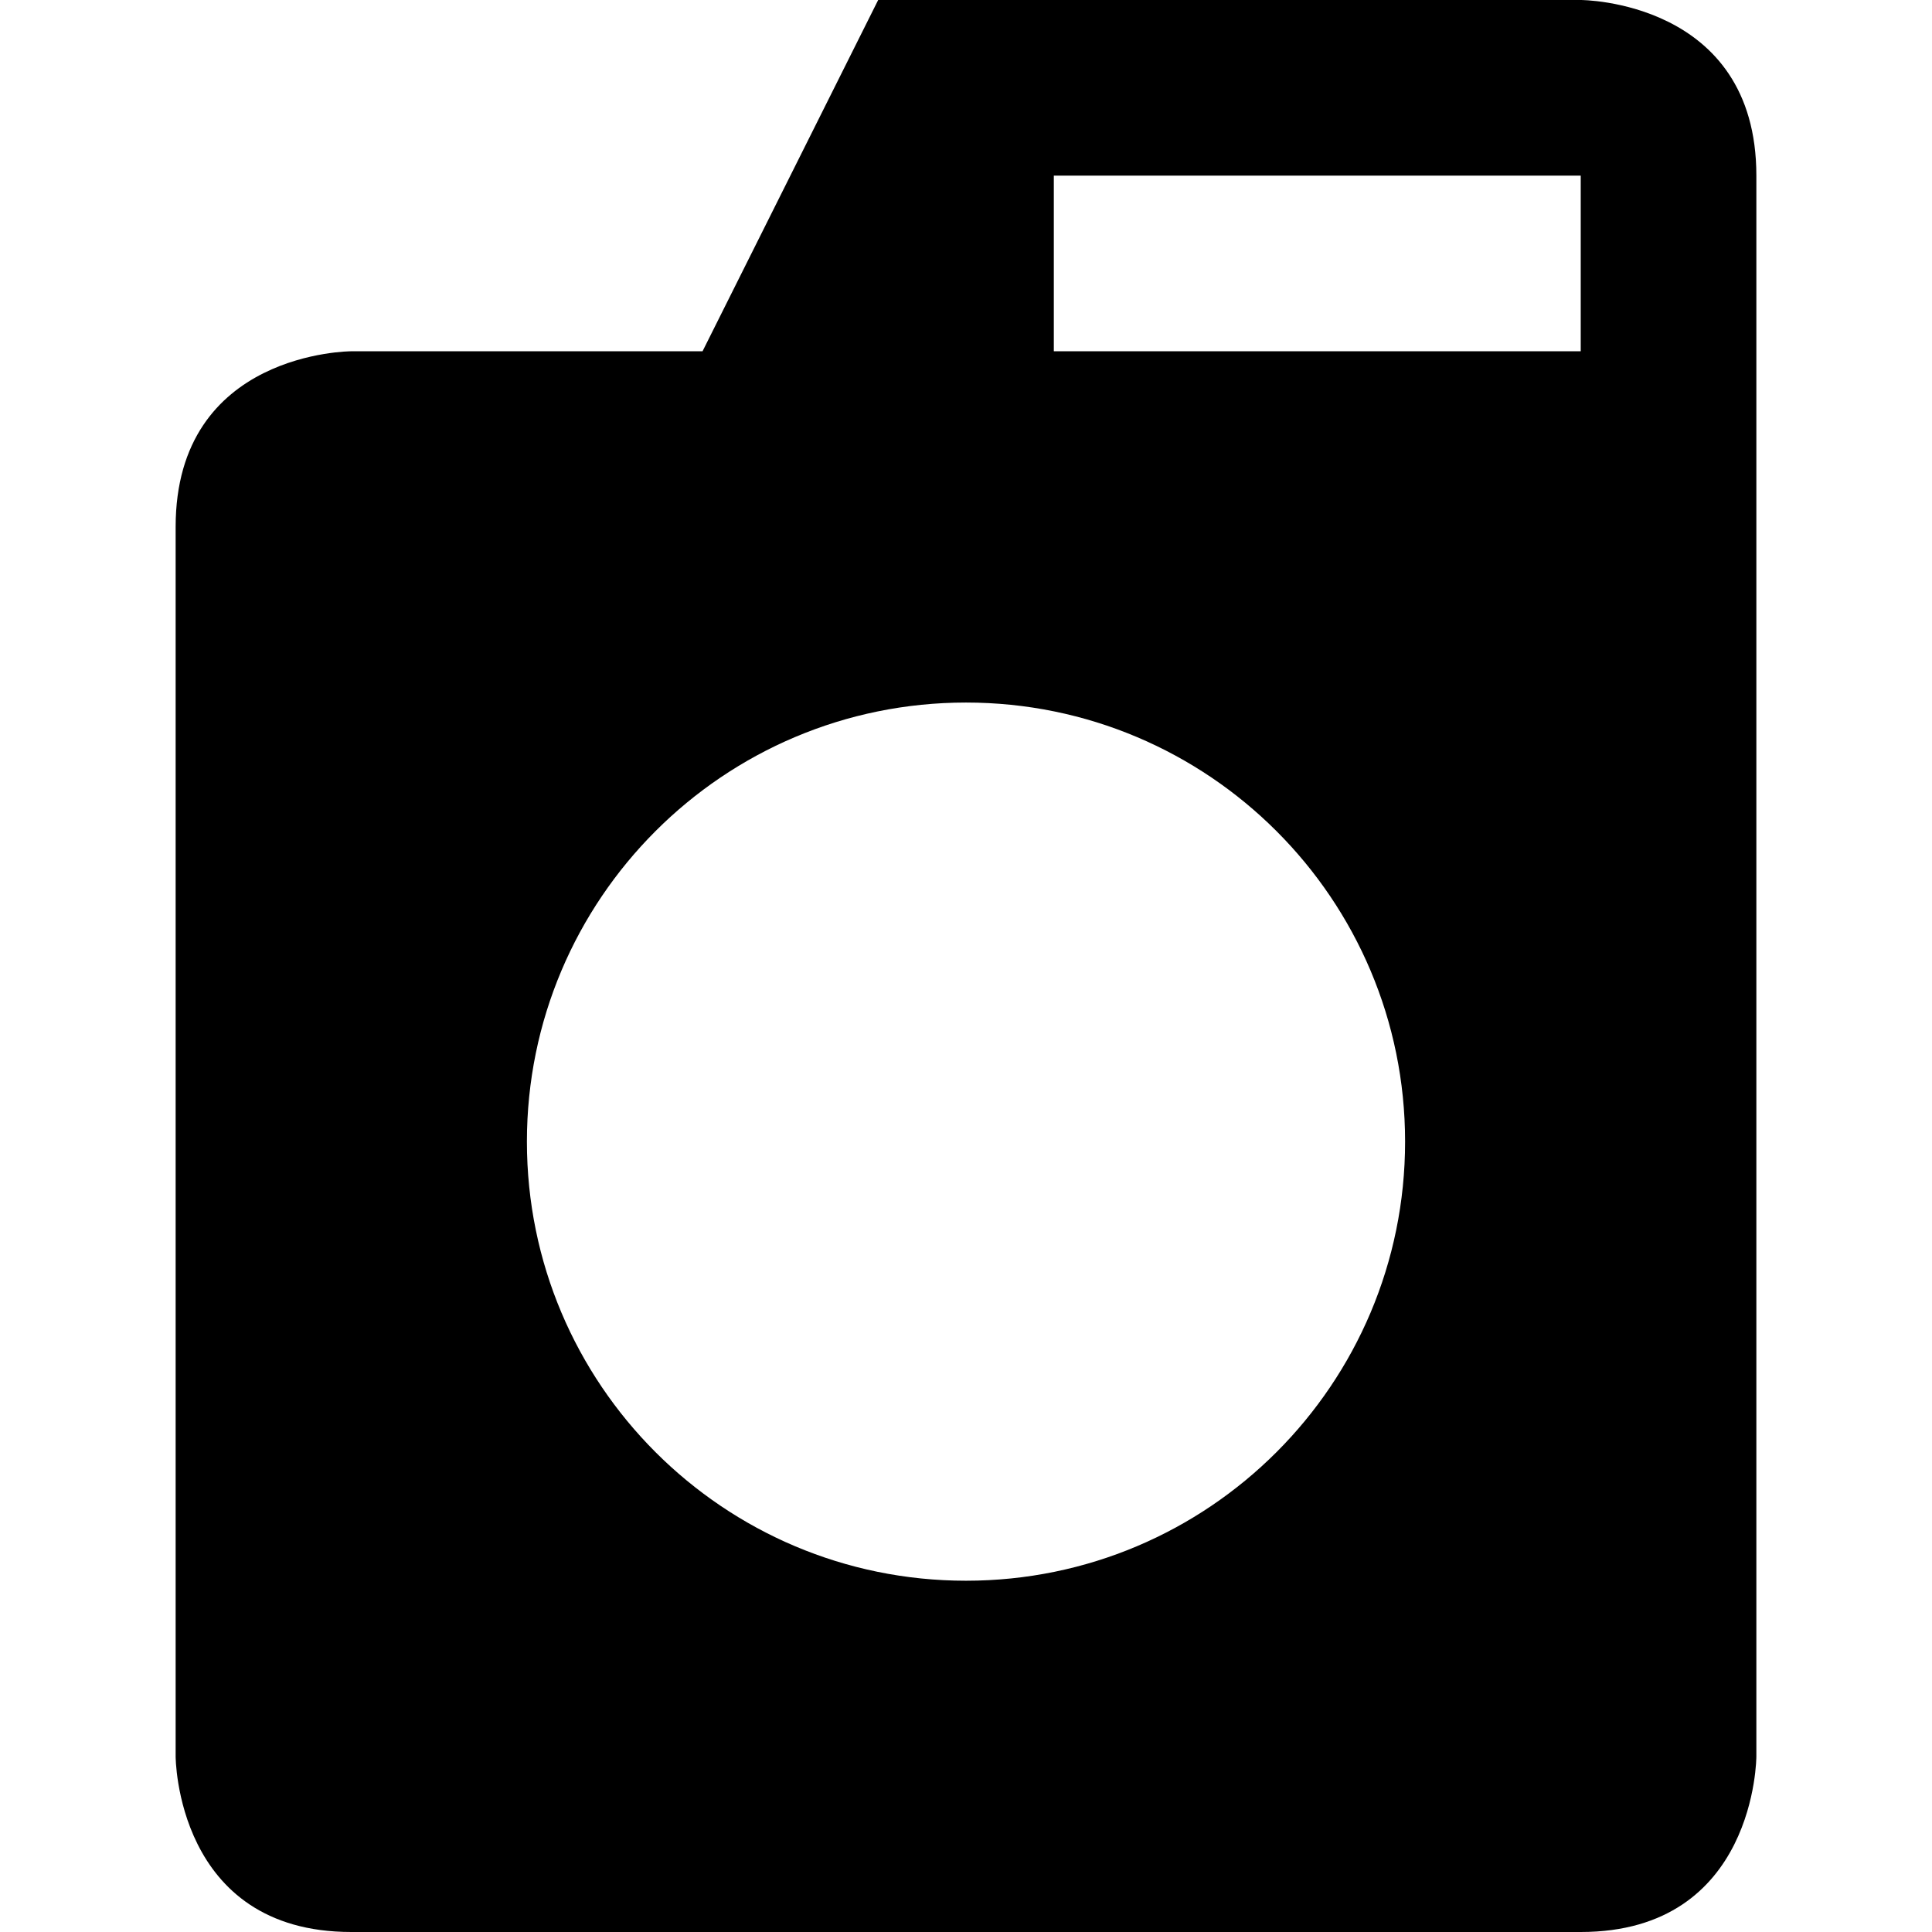
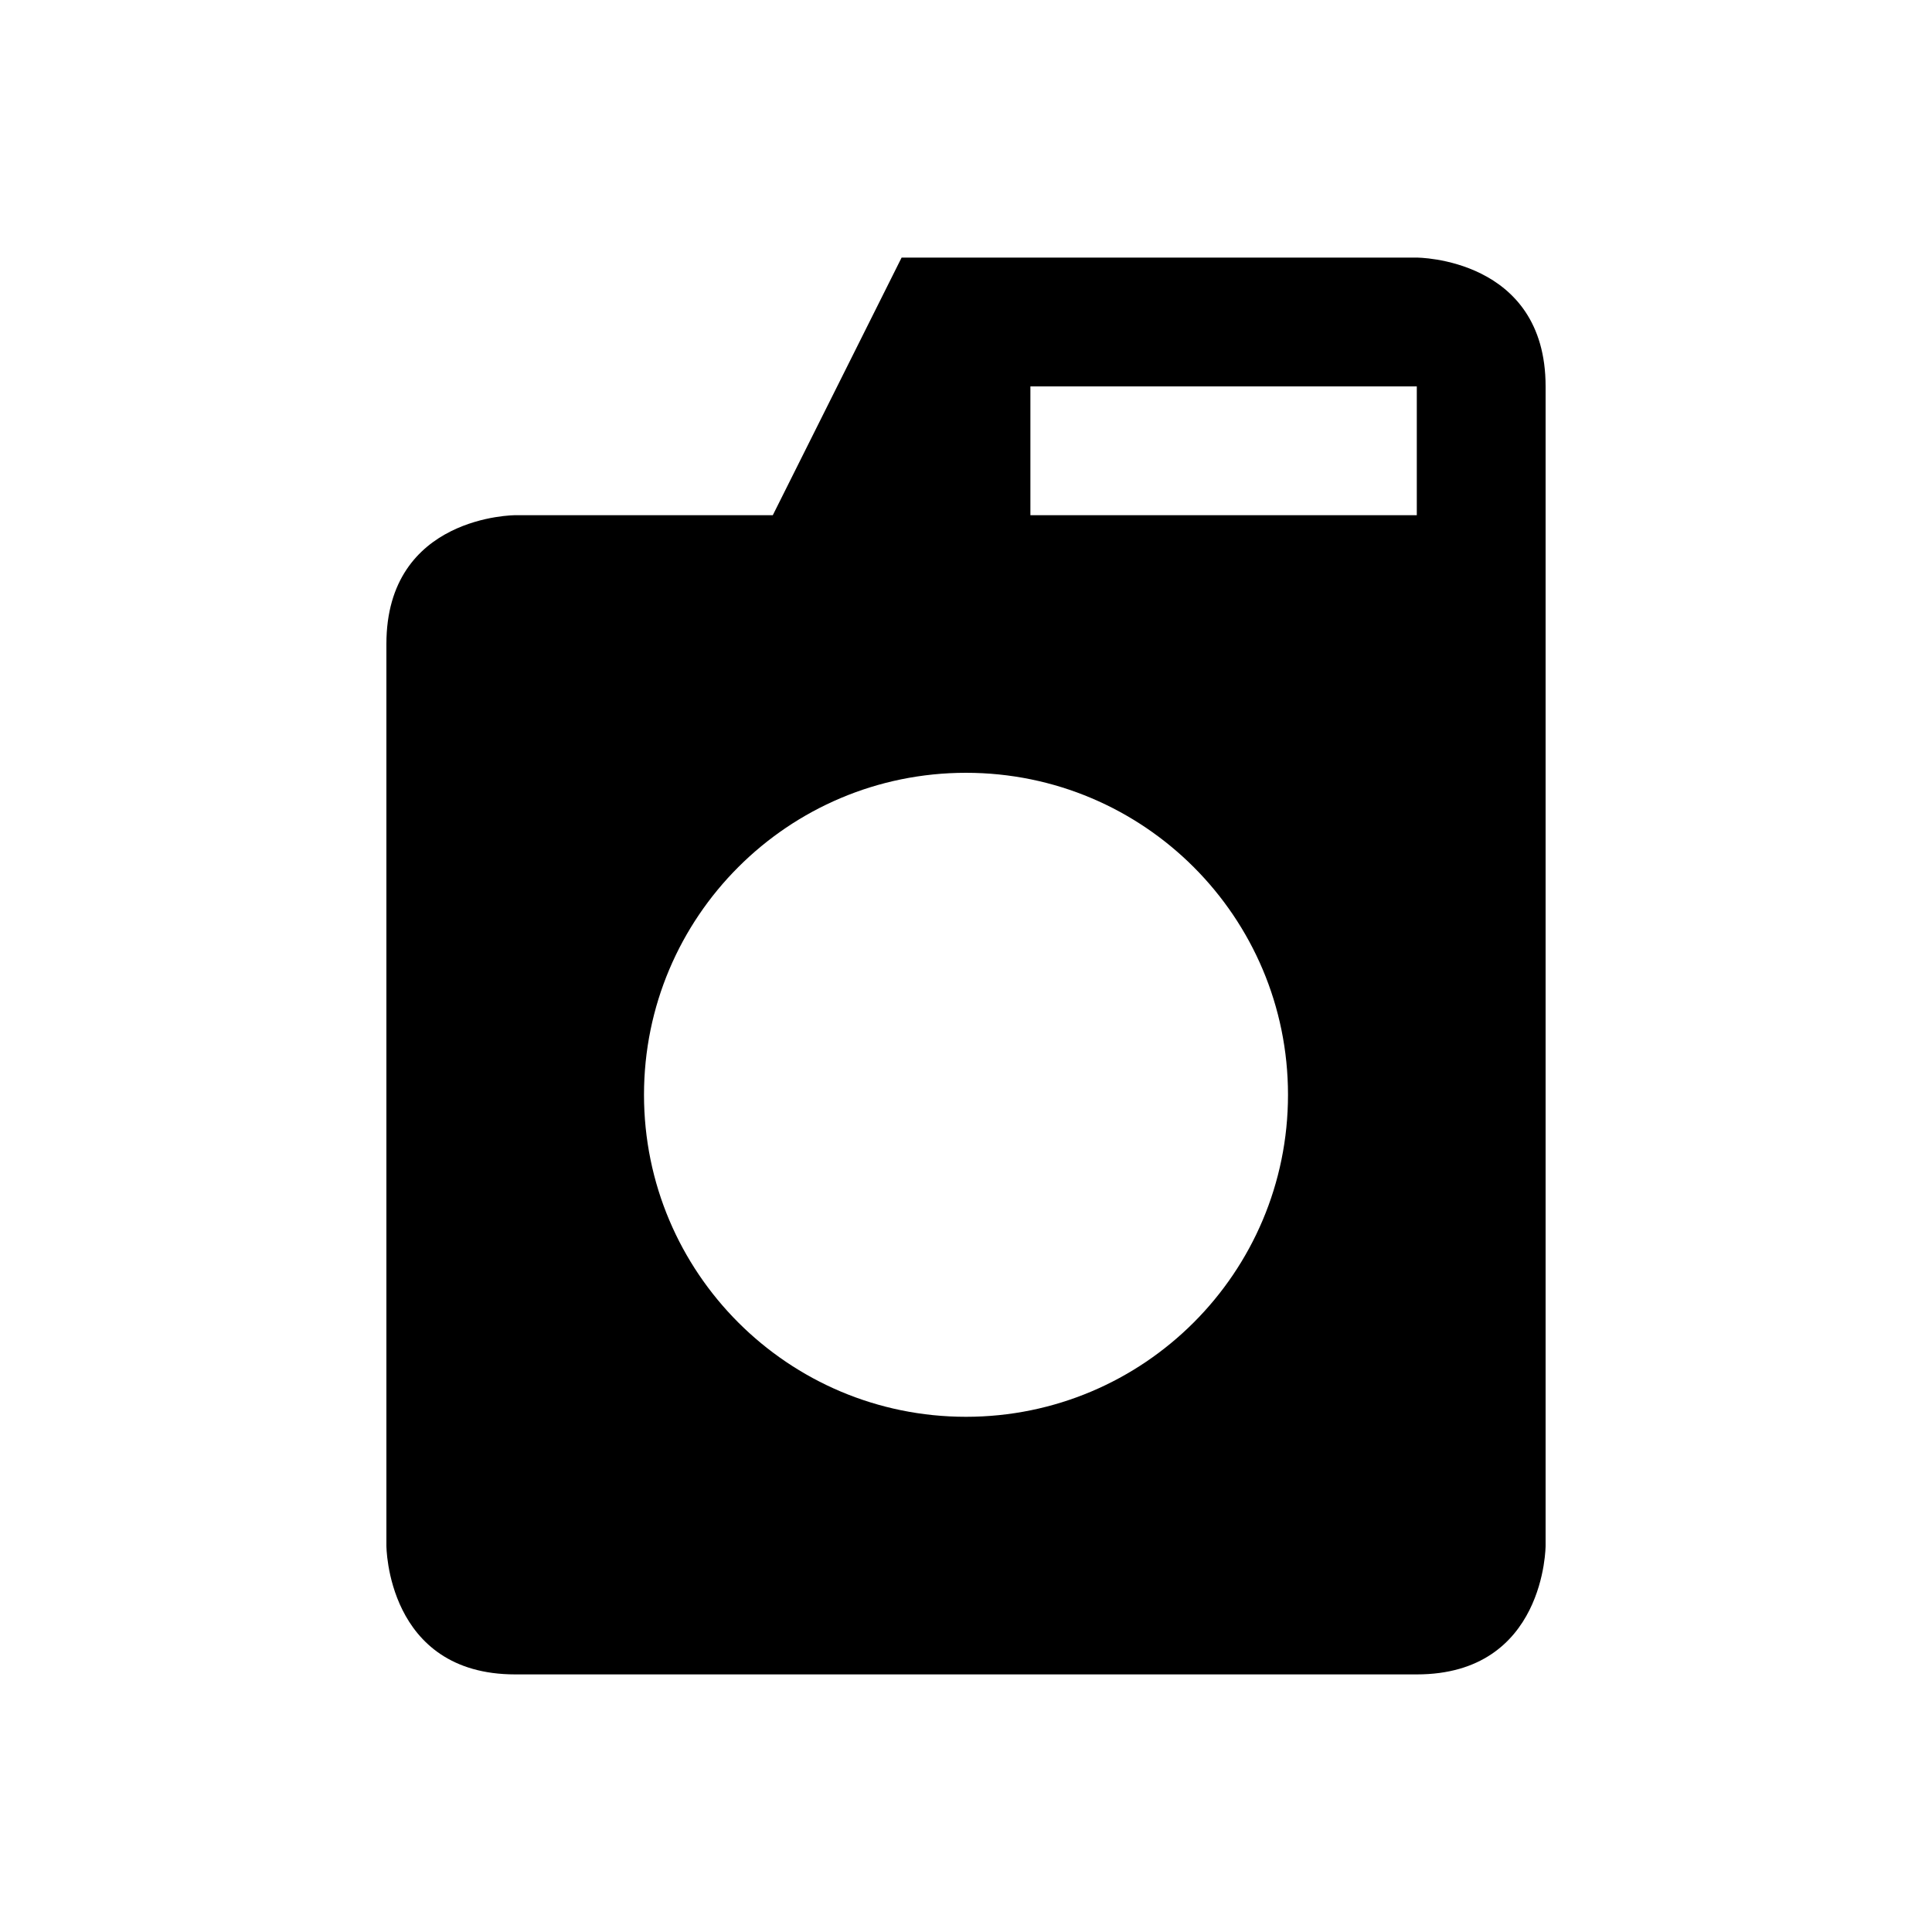
- <svg xmlns="http://www.w3.org/2000/svg" version="1.1" id="svg4764" x="0px" y="0px" width="11px" height="11px" viewBox="0 0 11 11" style="enable-background:new 0 0 11 11;" xml:space="preserve">
-   <path id="path3291" d="M5,0L4,2H2c0,0-1,0-1,1v7c0,0,0,1,1,1h7c1,0,1-1,1-1V1c0-1-1-1-1-1H5z M6,1h3v1H6V1z M5.5,4  C6.881,4,8,5.119,8,6.5S6.881,9,5.5,9S3,7.881,3,6.5S4.119,4,5.5,4z" />
+ <svg xmlns="http://www.w3.org/2000/svg" viewBox="0 0 15 15" height="15" width="15">
+   <rect fill="none" x="0" y="0" width="15" height="15" />
+   <rect x="0" y="0" width="15" height="15" rx="4" ry="4" fill="rgba(255,255,255,0.8)" />
+   <path fill="#000" transform="translate(2 2)" d="M5,0L4,2H2c0,0-1,0-1,1v7c0,0,0,1,1,1h7c1,0,1-1,1-1V1c0-1-1-1-1-1H5z M6,1h3v1H6V1z M5.5,4  C6.881,4,8,5.119,8,6.5S6.881,9,5.5,9S3,7.881,3,6.5S4.119,4,5.5,4z" />
</svg>
